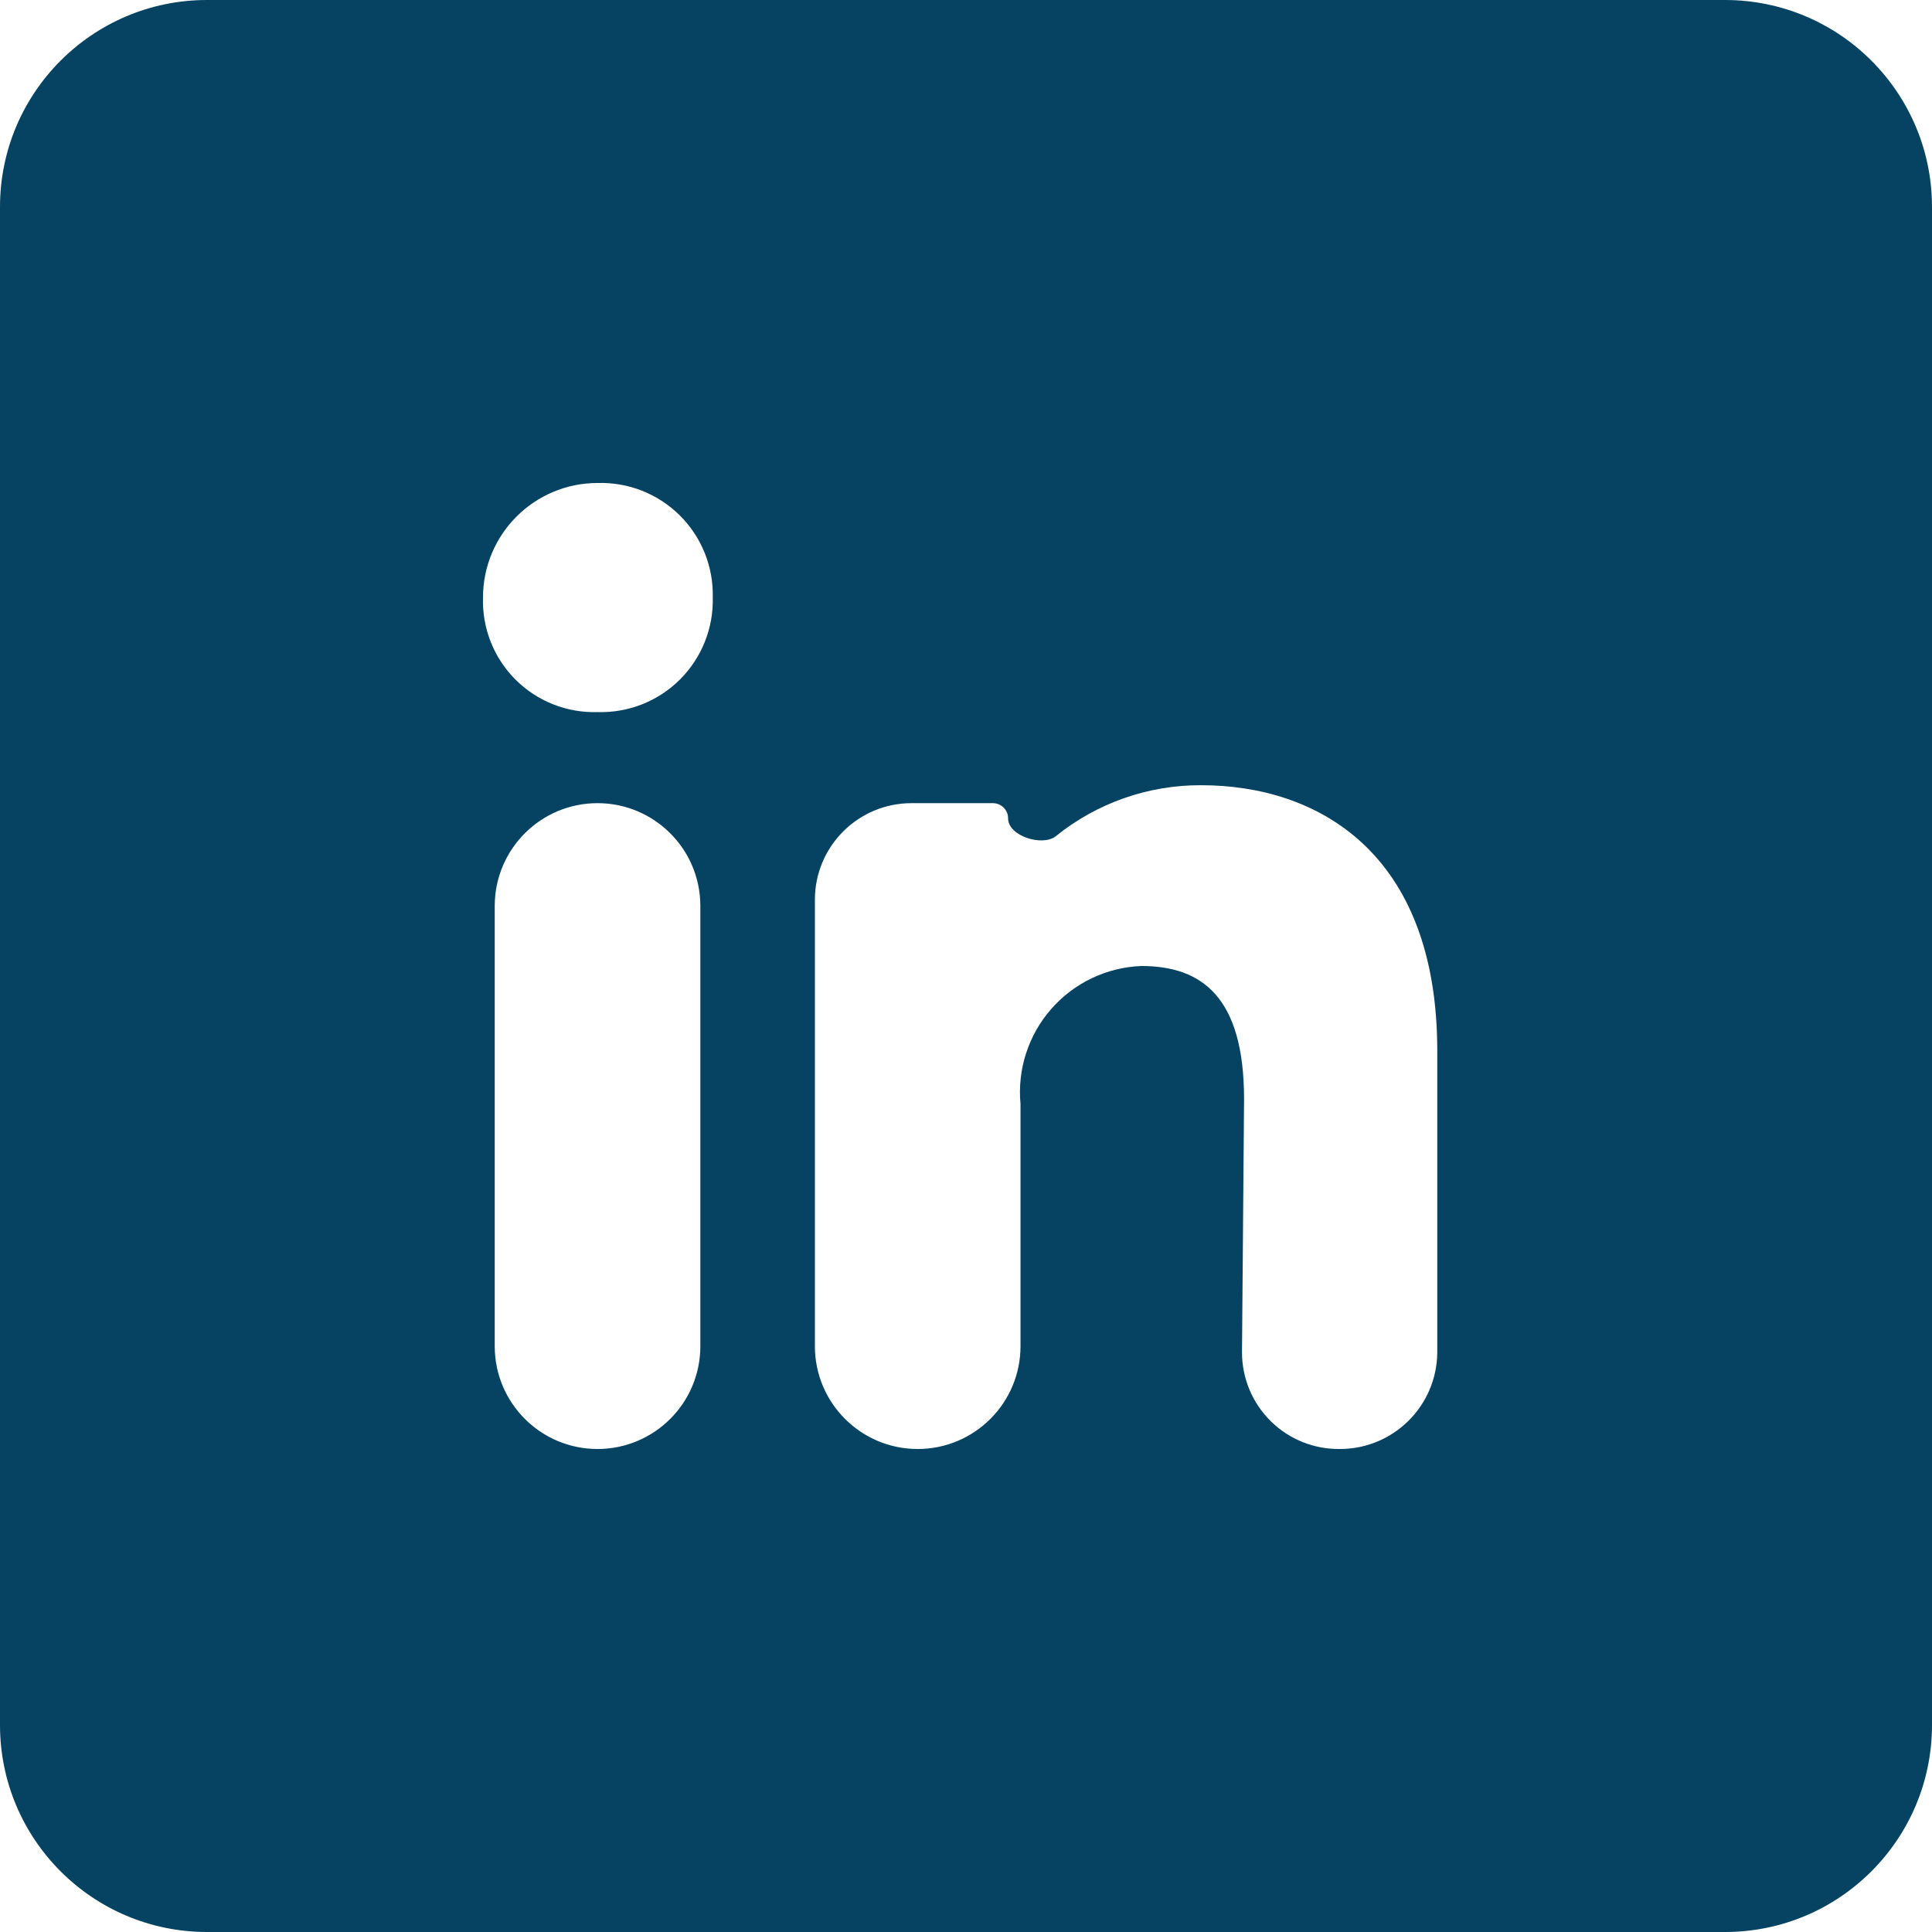
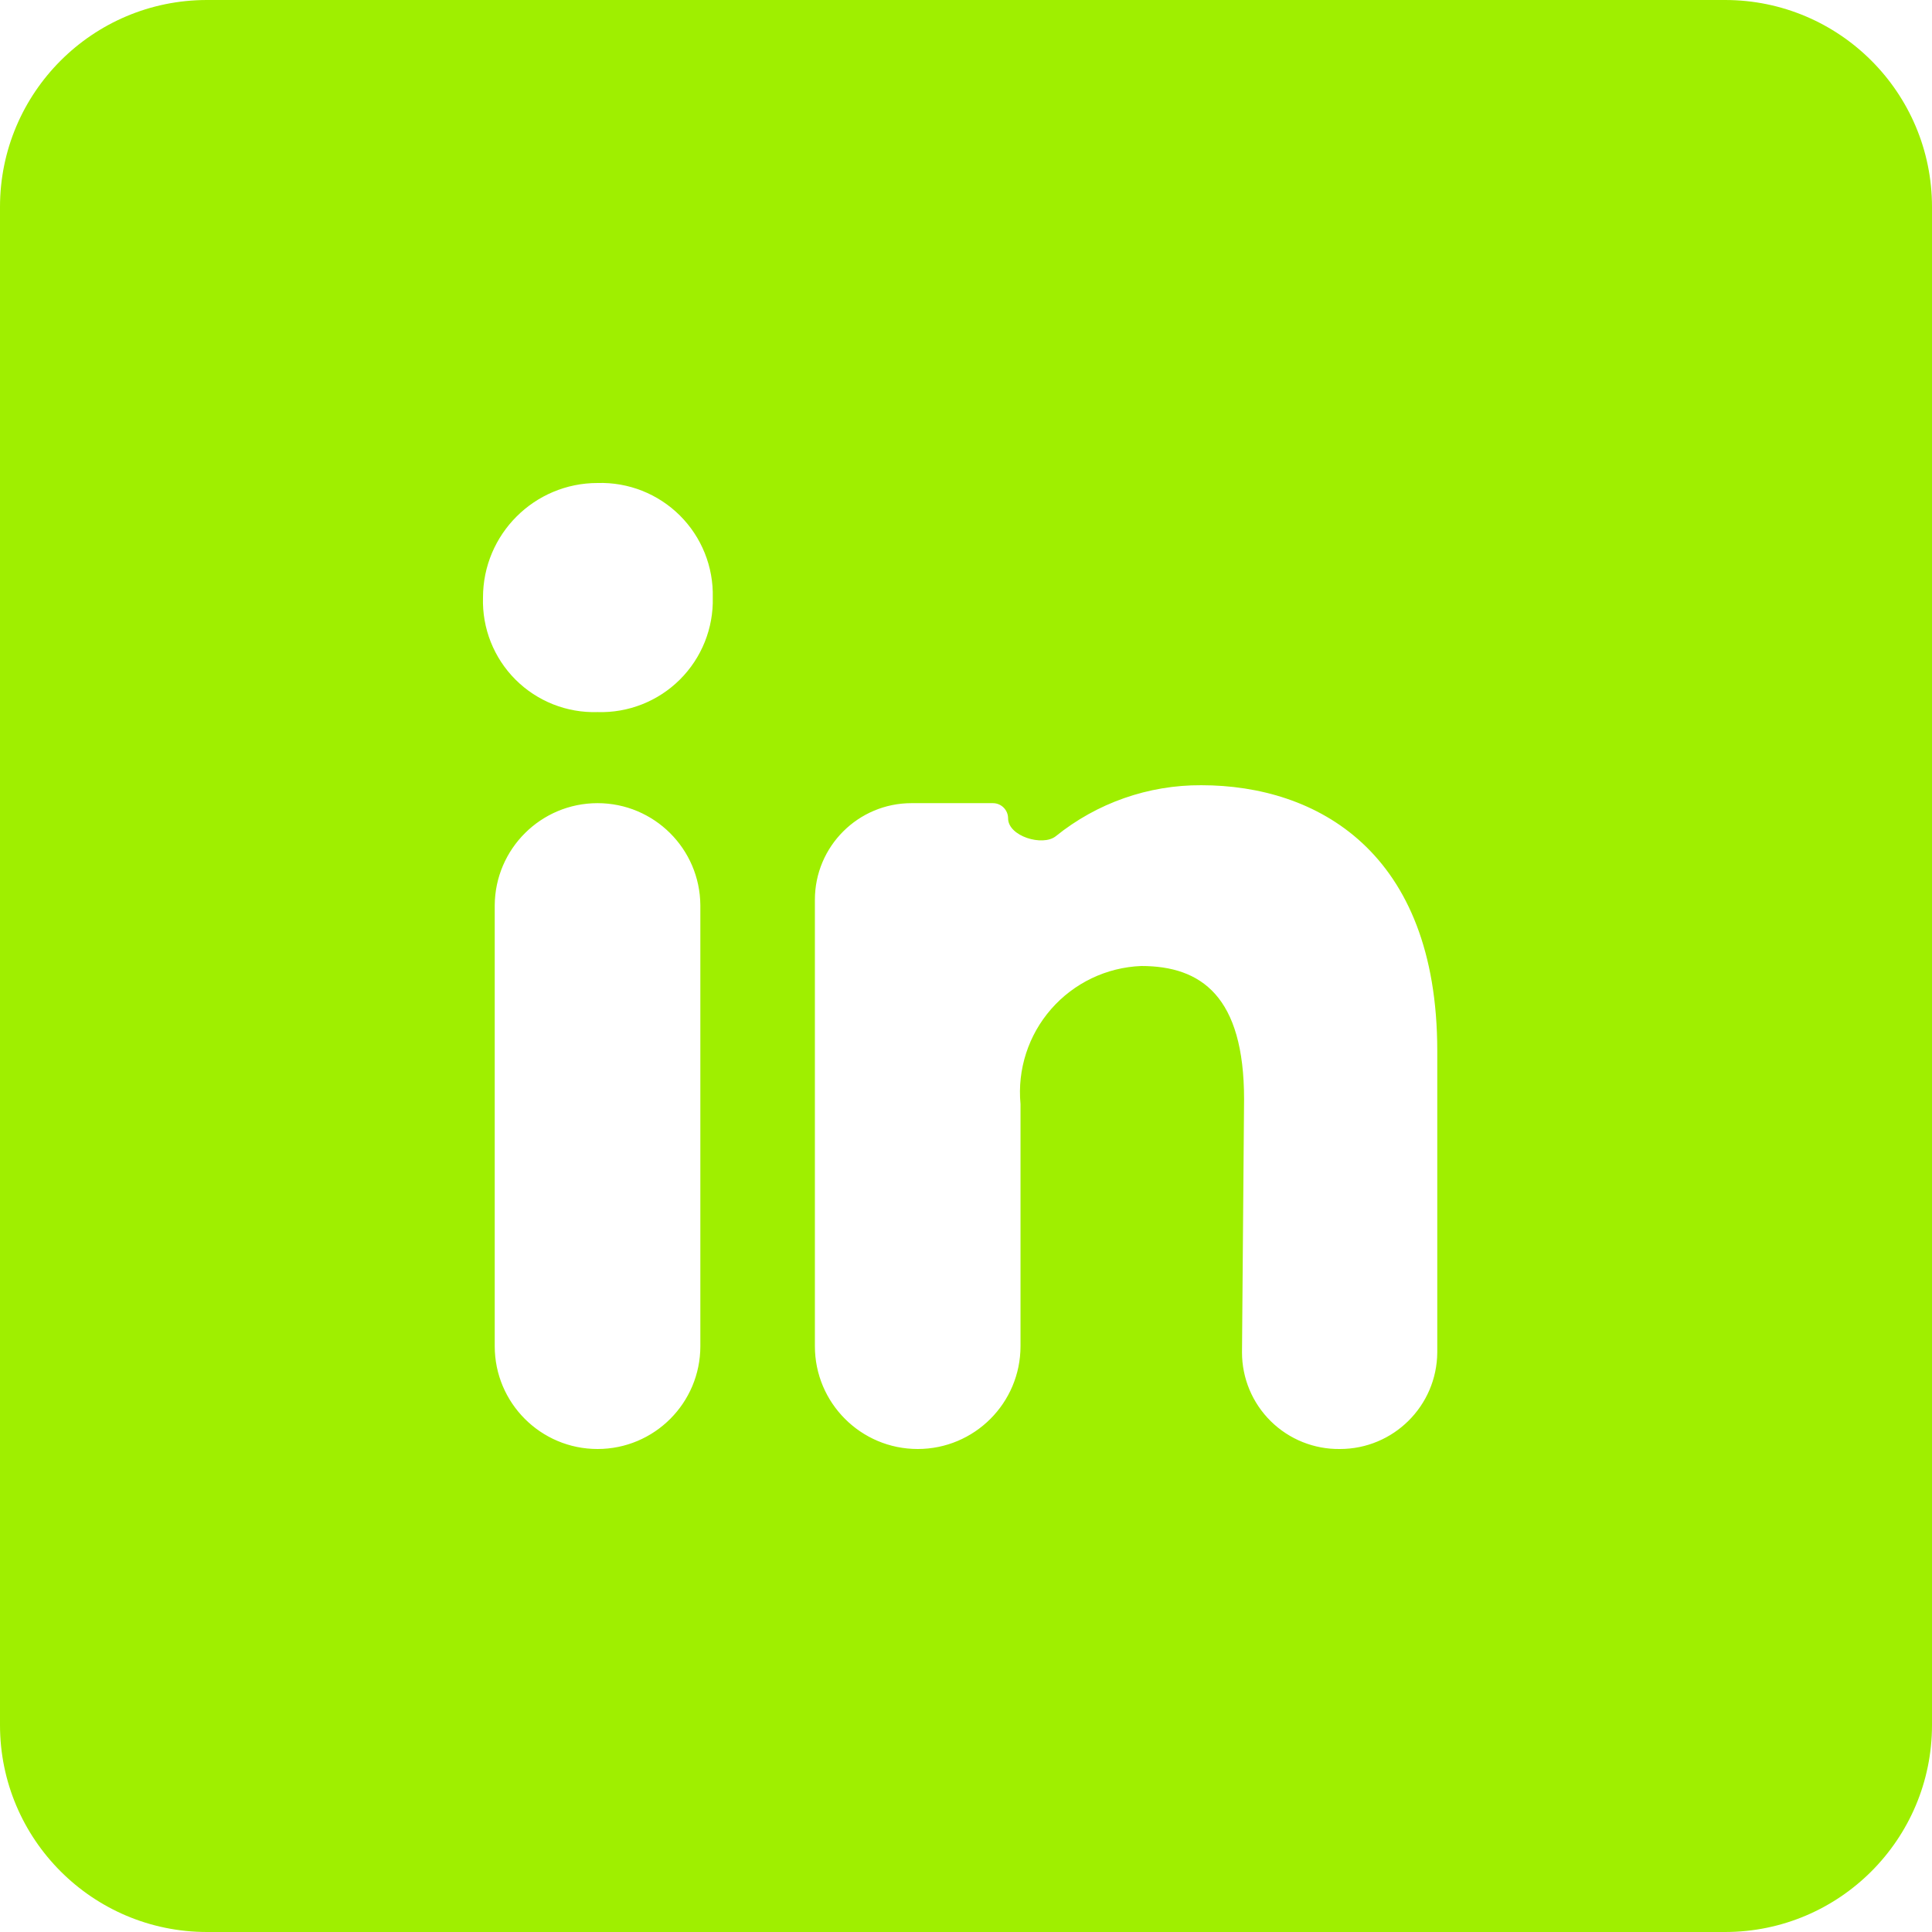
<svg xmlns="http://www.w3.org/2000/svg" viewBox="0 0 28 28">
  <defs>
-     <style>.cls-1{fill:#064362;fill-rule:evenodd;}</style>
+     <style>.cls-1{fill:#9FEF00;fill-rule:evenodd;}</style>
  </defs>
  <g id="Layer_2" data-name="Layer 2">
    <g id="Layer_1-2" data-name="Layer 1">
      <path class="cls-1" d="M0,3A3,3,0,0,1,3,0H25a3,3,0,0,1,3,3V25a3,3,0,0,1-3,3H3a3,3,0,0,1-3-3Zm8.66,8.64a1.49,1.49,0,0,0-1.49,1.48v6.39A1.49,1.49,0,0,0,8.66,21h0a1.49,1.49,0,0,0,1.49-1.49V13.12a1.49,1.49,0,0,0-1.49-1.48ZM7,8.66a1.61,1.61,0,0,0,1.66,1.66,1.62,1.62,0,0,0,1.67-1.66A1.62,1.62,0,0,0,8.66,7,1.66,1.66,0,0,0,7,8.66ZM18,19.6A1.4,1.4,0,0,0,19.42,21h0a1.41,1.41,0,0,0,1.41-1.4V15.23c0-2.89-1.75-3.85-3.42-3.85a3.33,3.33,0,0,0-2.11.74c-.19.15-.69,0-.69-.26h0a.22.22,0,0,0-.22-.22H13.21a1.4,1.4,0,0,0-1.4,1.4v6.47A1.49,1.49,0,0,0,13.3,21h0a1.49,1.49,0,0,0,1.49-1.49V16a1.83,1.83,0,0,1,1.75-2c.87,0,1.49.44,1.49,1.93Z" />
    </g>
  </g>
</svg>
